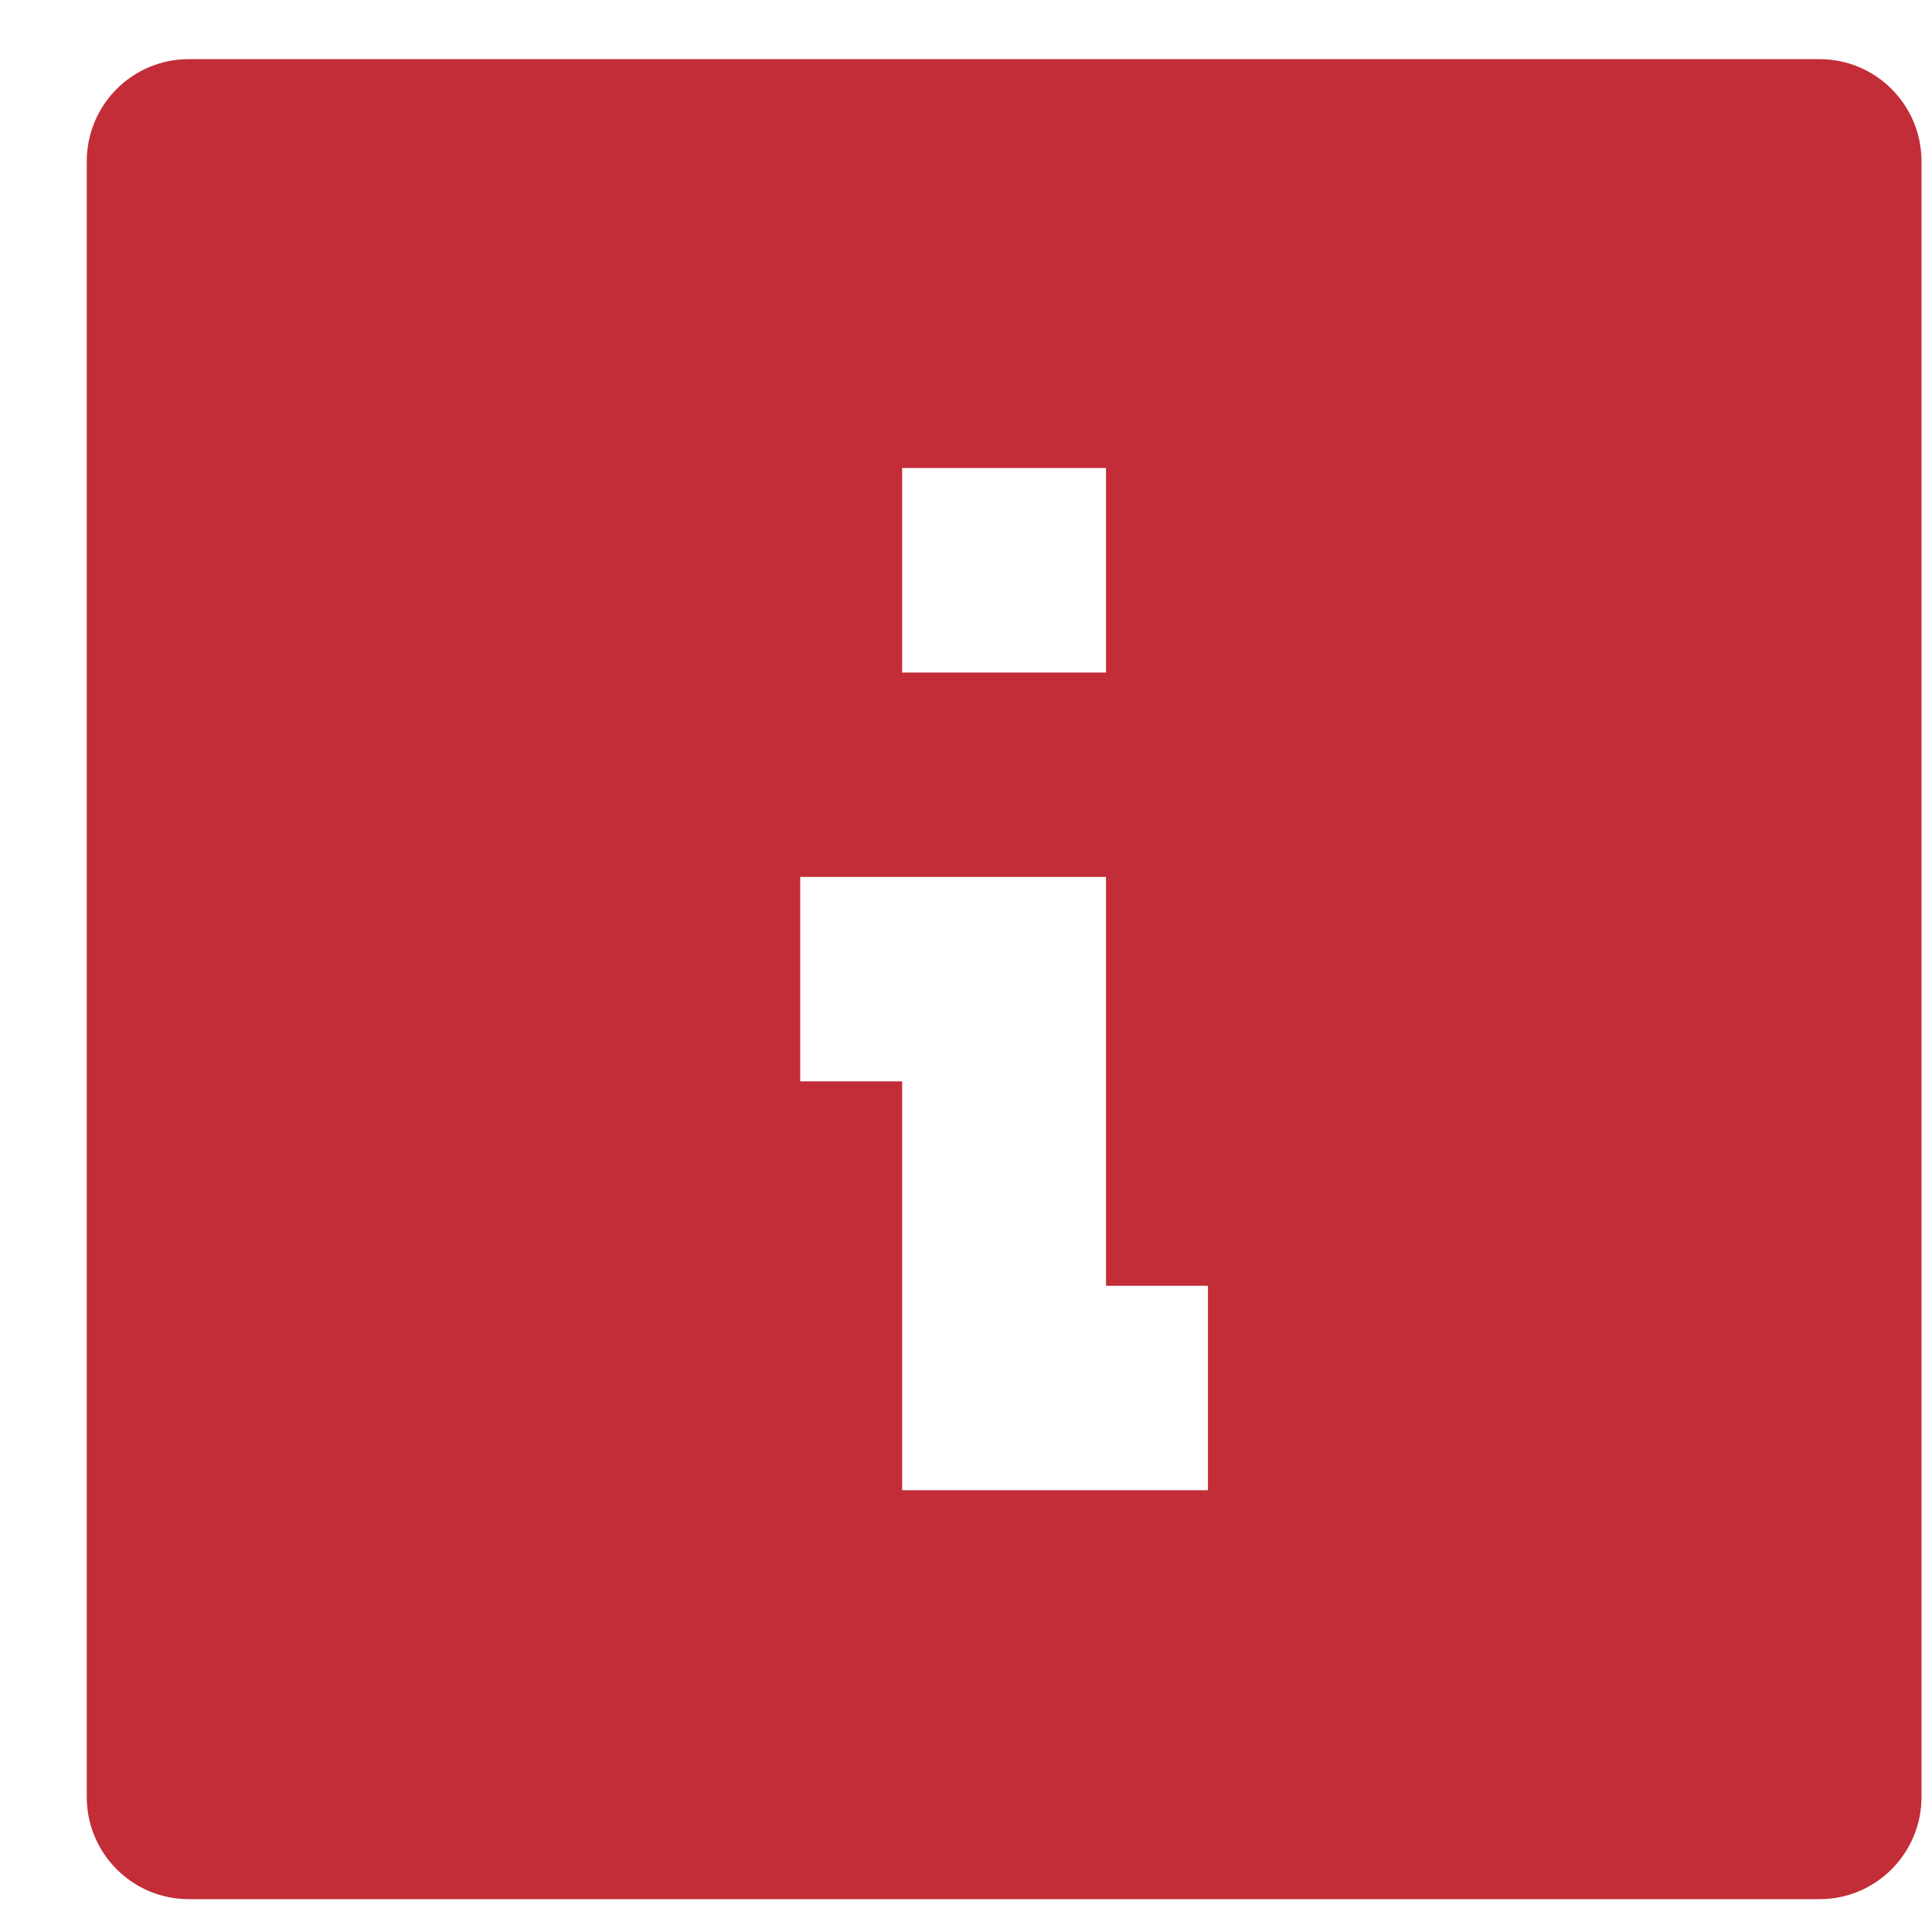
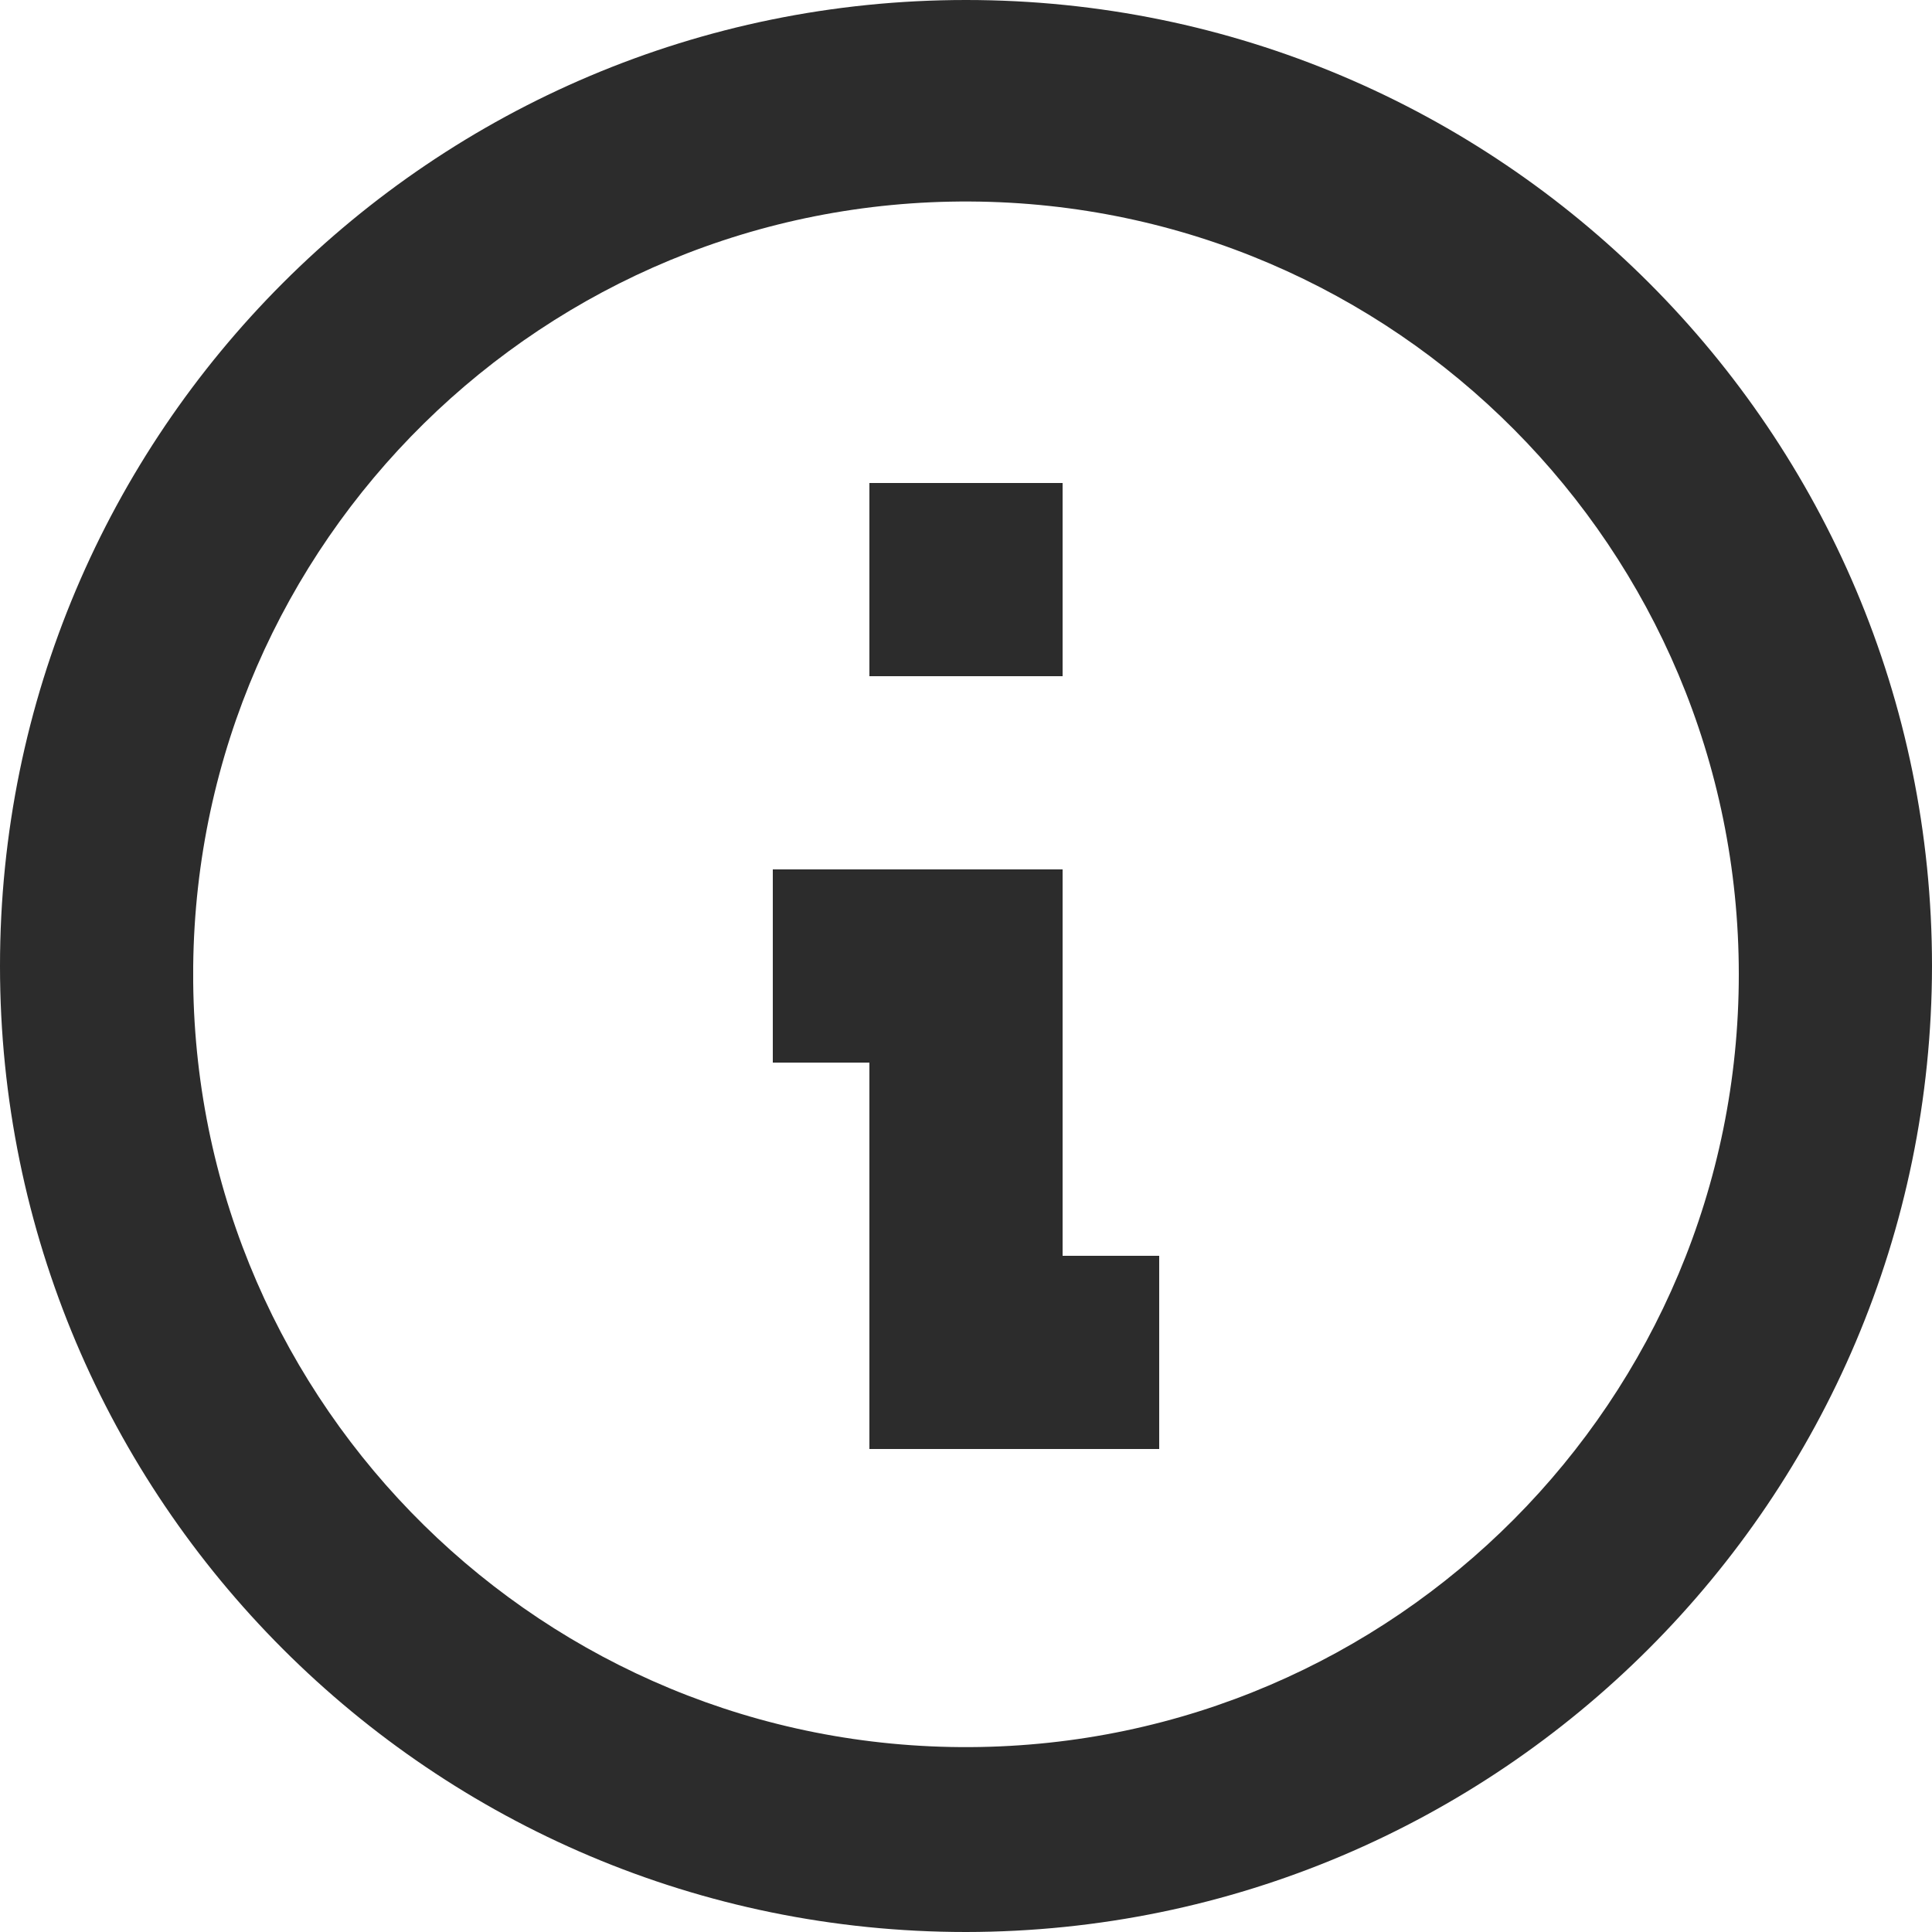
- <svg xmlns="http://www.w3.org/2000/svg" width="21" height="21" viewBox="0 0 21 21" fill="none">
-   <path id="coolicon" d="M19.778 20.643H2.051C1.439 20.643 0.943 20.145 0.943 19.532V1.754C0.943 1.14 1.439 0.643 2.051 0.643H19.778C20.39 0.643 20.886 1.14 20.886 1.754V19.532C20.886 20.145 20.39 20.643 19.778 20.643ZM8.698 9.532V11.754H9.806V16.198H13.13V13.976H12.022V9.532H8.698ZM9.806 5.087V7.31H12.022V5.087H9.806Z" fill="#C32D38" />
+ <svg xmlns="http://www.w3.org/2000/svg" width="20" height="20" viewBox="0 0 20 20" fill="none">
+   <path id="coolicon" d="M10 20C4.477 20 0 15.523 0 10C0 4.477 4.477 0 10 0C15.523 0 20 4.477 20 10C19.994 15.52 15.52 19.994 10 20ZM2 10.172C2.047 14.573 5.641 18.11 10.043 18.086C14.444 18.062 18 14.488 18 10.086C18 5.685 14.444 2.11 10.043 2.086C5.641 2.062 2.047 5.599 2 10V10.172ZM12 15H9V11H8V9H11V13H12V15ZM11 7H9V5H11V7Z" fill="#2C2C2C" />
</svg>
